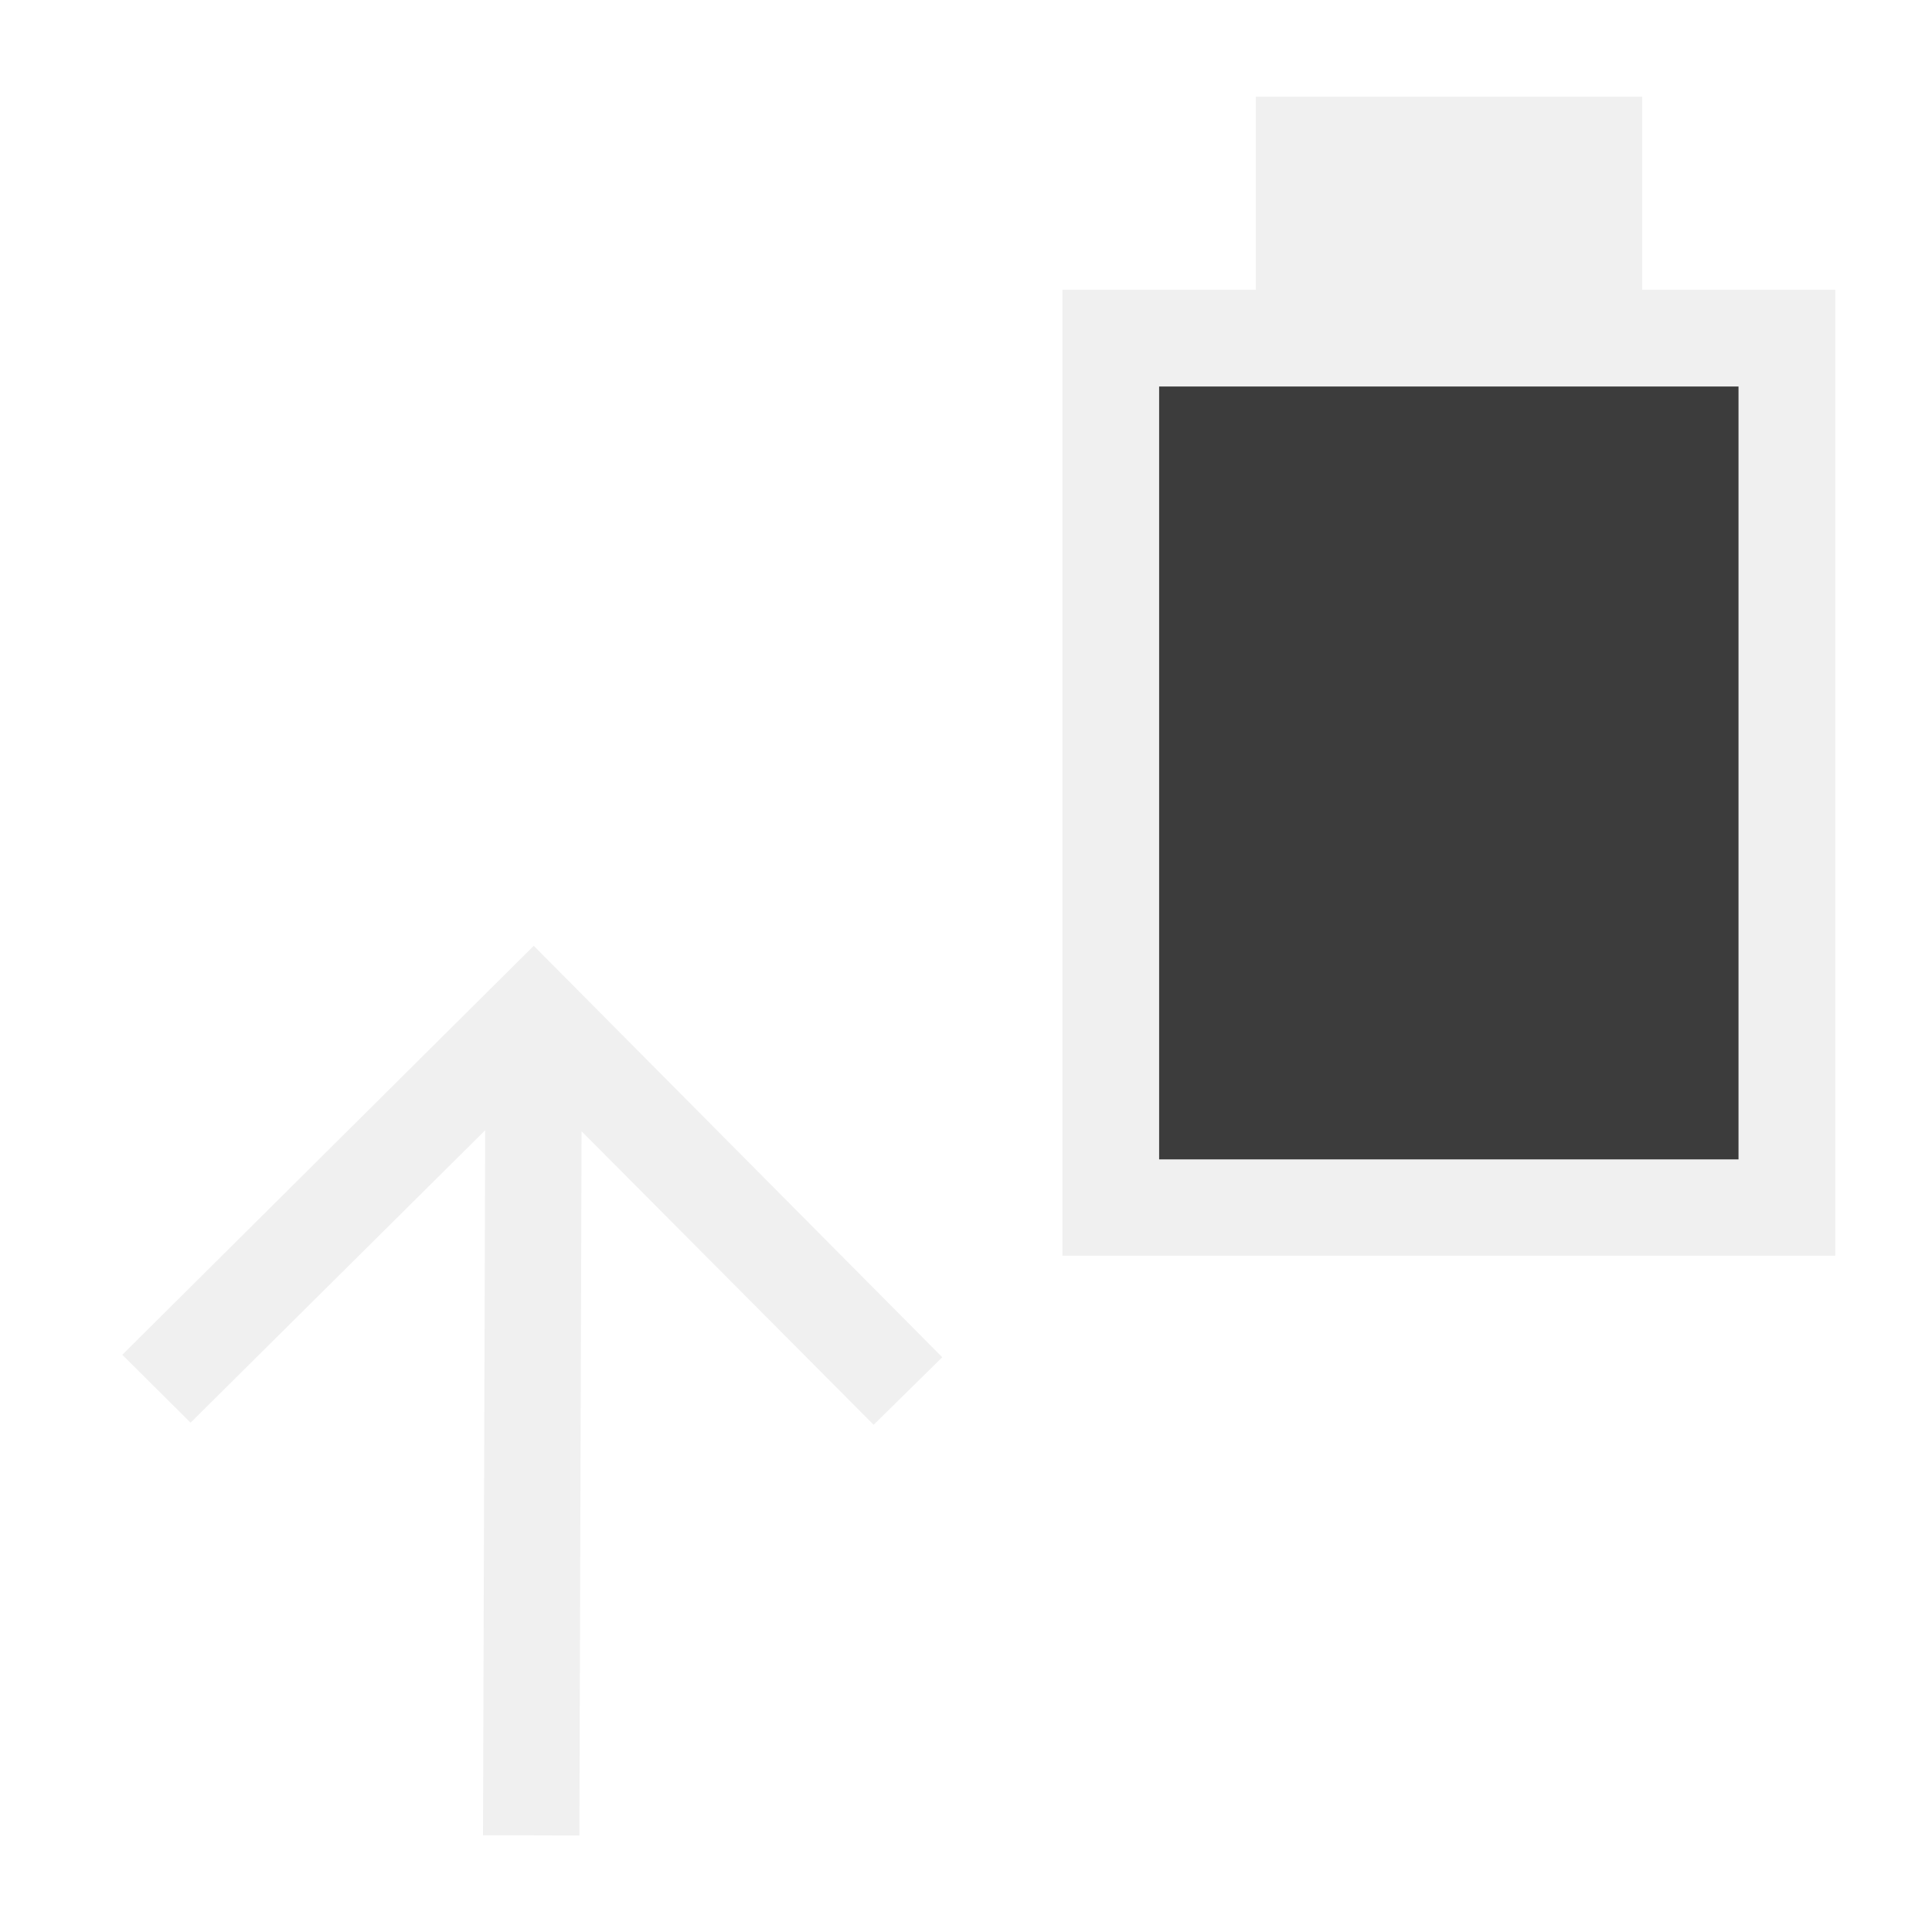
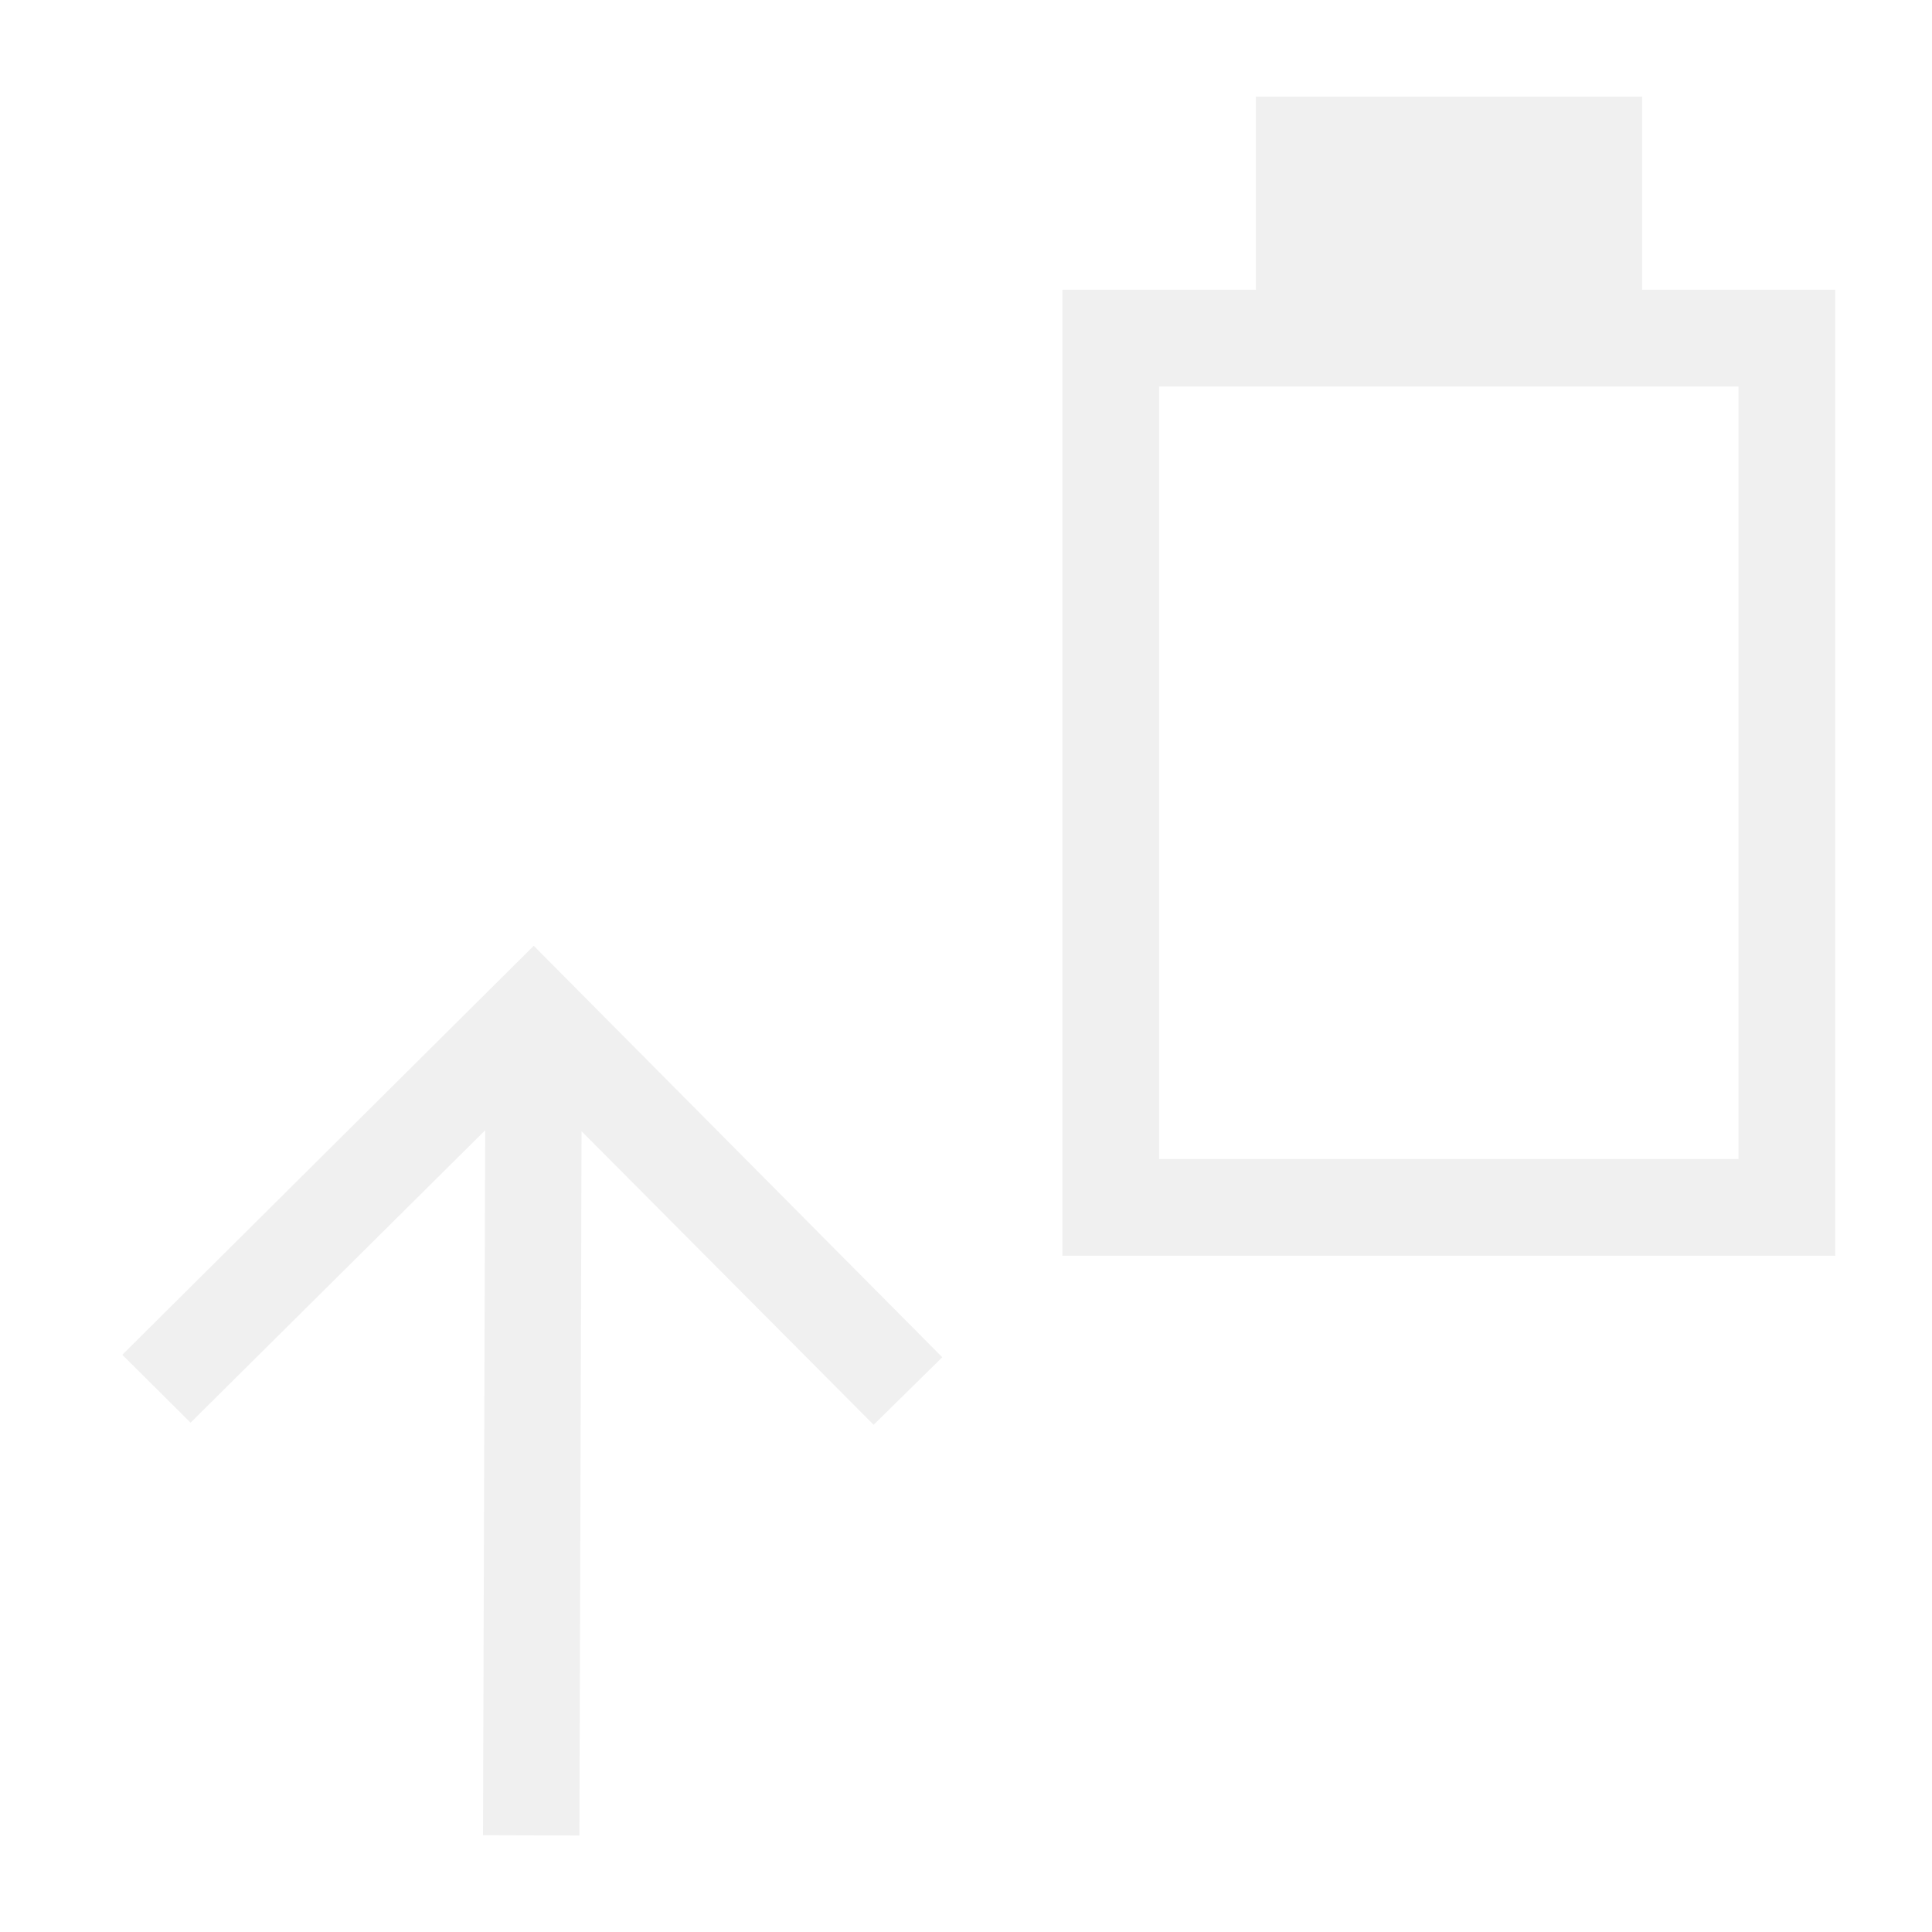
<svg xmlns="http://www.w3.org/2000/svg" width="20" height="20" viewBox="0 0 5.292 5.292" version="1.1" id="svg8">
  <defs id="defs2" />
  <g id="layer1" transform="translate(0,-291.7083)">
    <g id="ForwardPlayback">
-       <path id="rect1" style="fill:#f0f0f0;fill-opacity:1;stroke-width:1.18" d="m 2.91,292.502 0,2.646 2.117,1e-5 0,-2.646 H 4.498 l 0,-0.529 H 3.44 l 0,0.529 z" />
+       <path id="rect1" style="fill:#f0f0f0;fill-opacity:1;stroke-width:1.18" d="M 3.44 291.973 L 3.44 292.502 L 2.91 292.502 L 2.91 295.148 L 5.027 295.148 L 5.027 292.502 L 4.498 292.502 L 4.498 291.973 L 3.44 291.973 z M 3.175 292.767 L 4.762 292.767 L 4.762 294.883 L 3.175 294.883 L 3.175 292.767 z " />
      <path id="path3" style="color:#000000;fill:#f0f0f0;fill-opacity:1" d="m 1.462,294.299 1.119,1.127 -0.188,0.185 -0.8,-0.804 -0.006,1.929 -0.264,-7.7e-4 0.006,-1.931 -0.807,0.801 -0.187,-0.186 z" />
-       <rect style="fill:#3c3c3c;fill-opacity:1;stroke-width:1.247" id="rect6" width="1.587" height="2.117" x="3.175" y="292.767" />
    </g>
  </g>
</svg>
